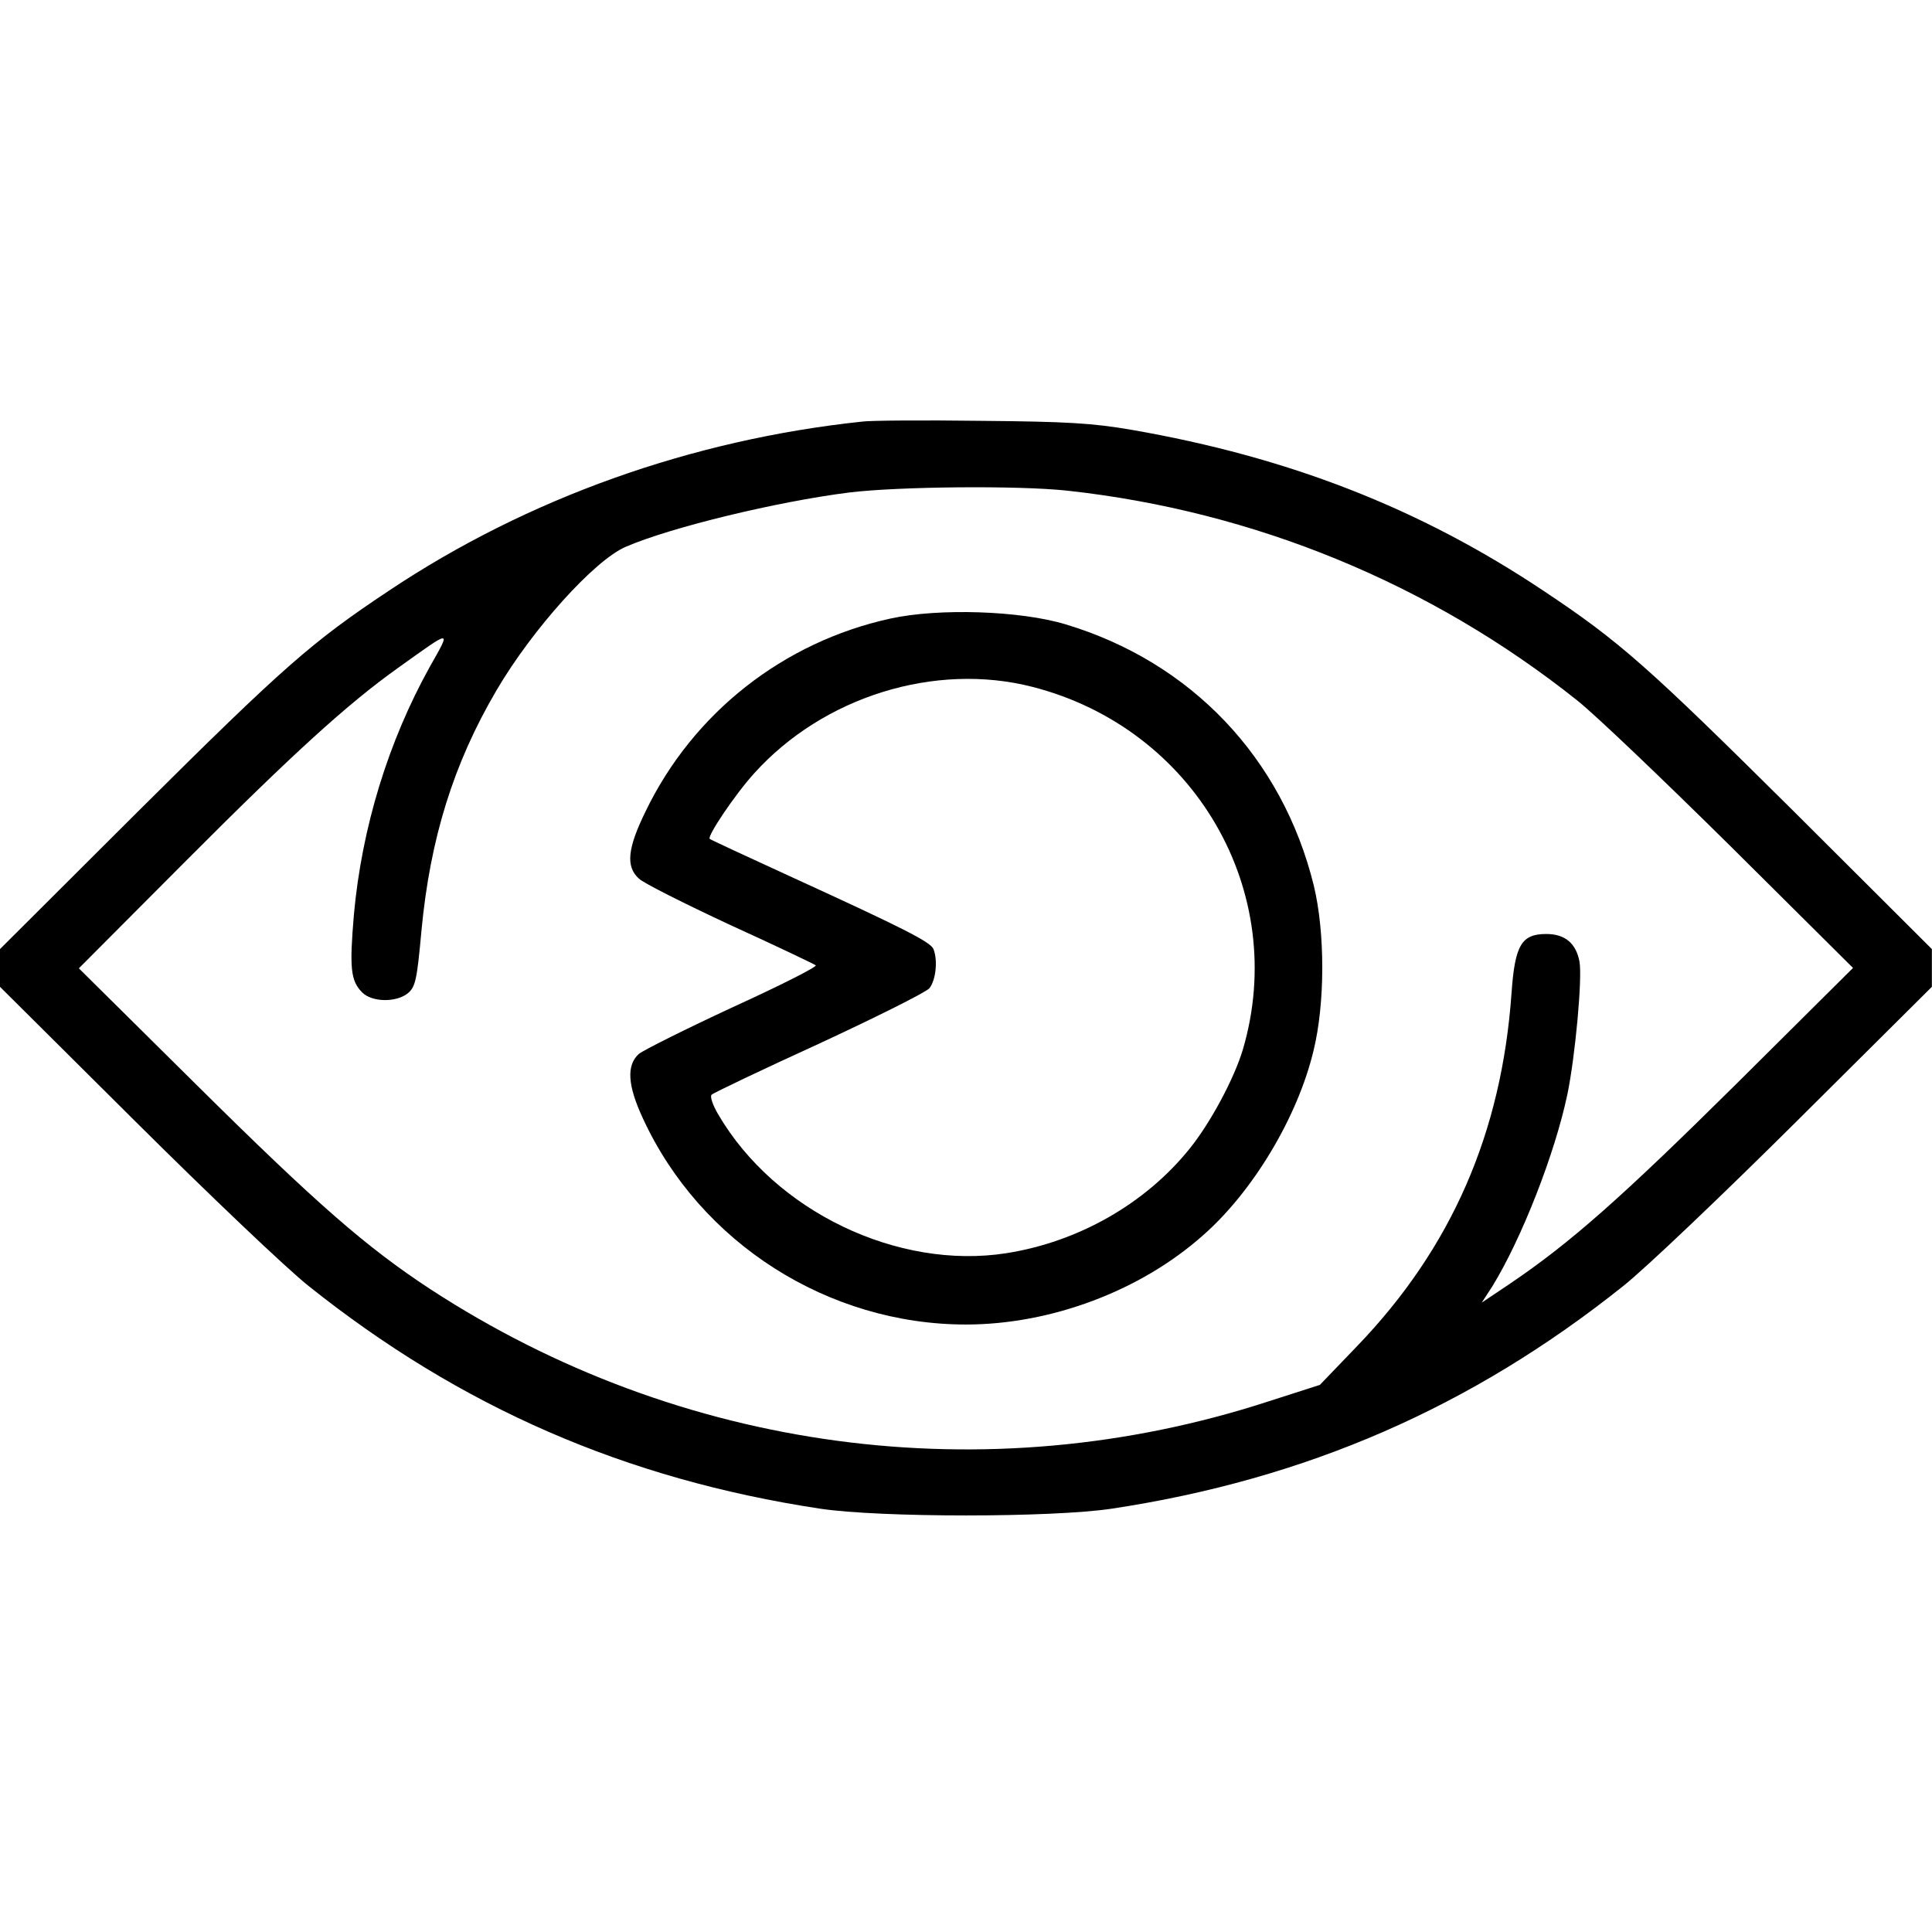
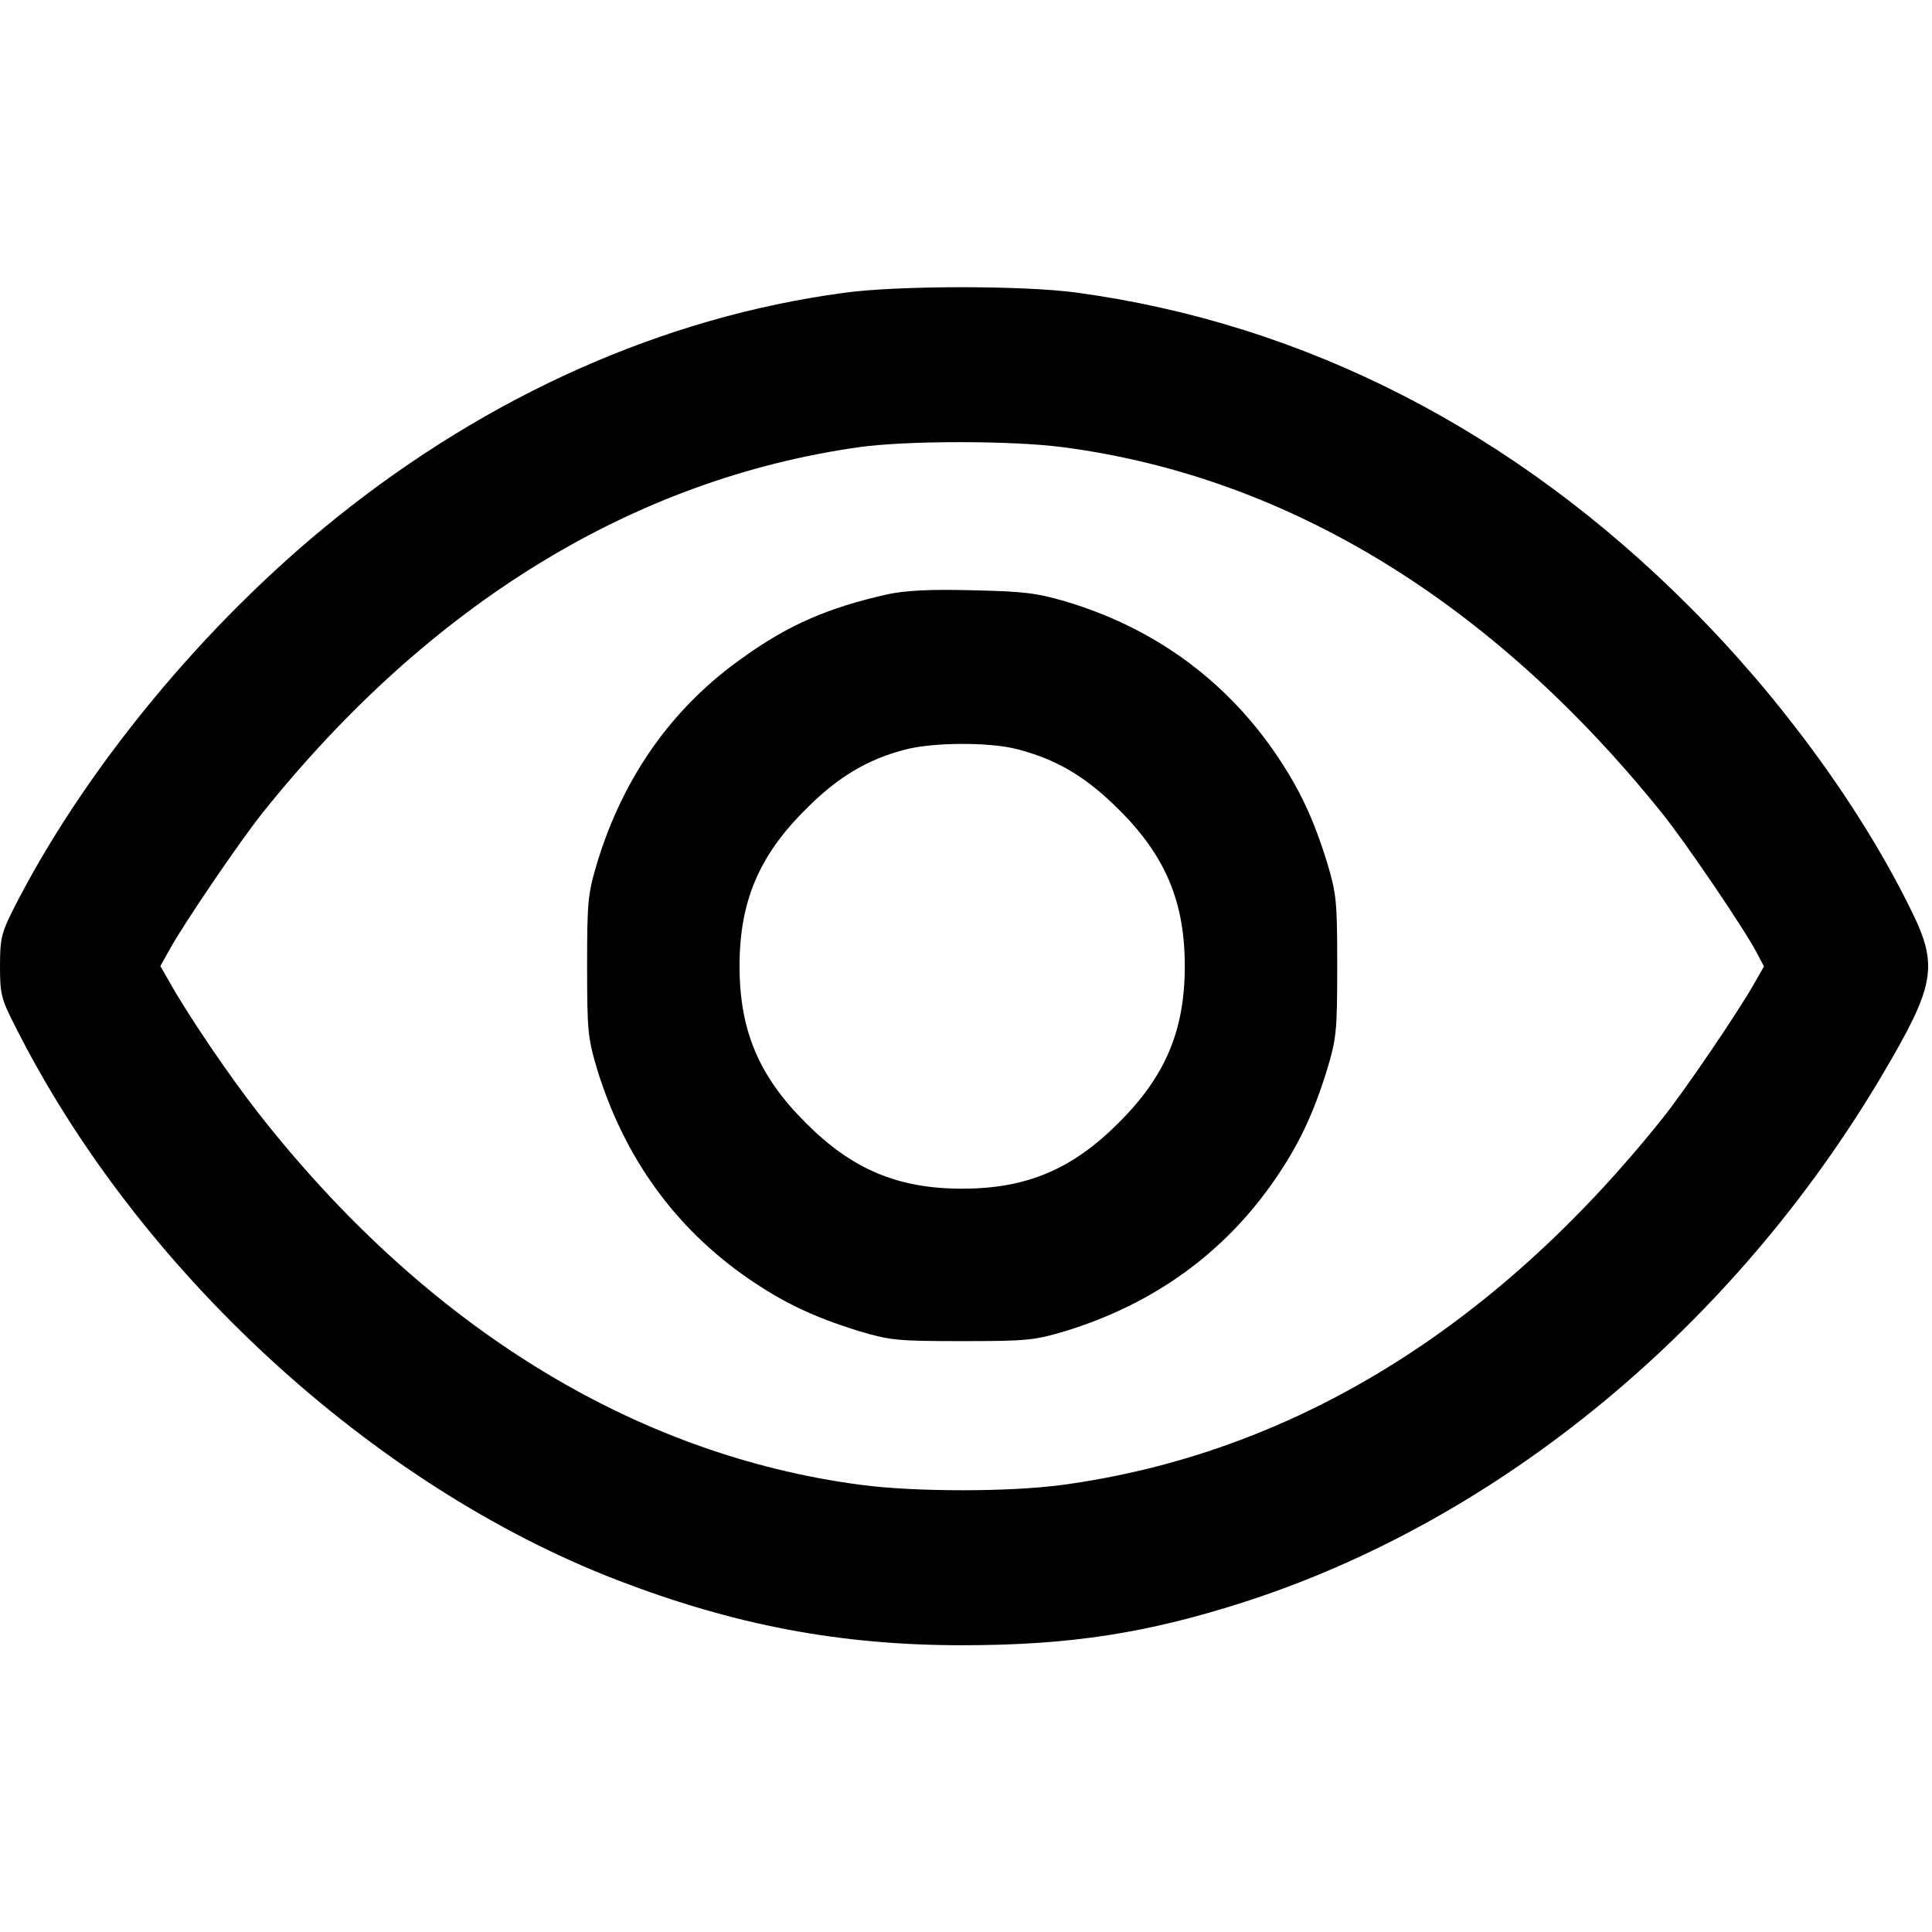
<svg xmlns="http://www.w3.org/2000/svg" version="1.0" width="30pt" height="30pt" viewBox="0 0 30 30" preserveAspectRatio="xMidYMid meet">
  <g transform="translate(0,30) scale(0.005859,-0.005859)" fill="#000000" stroke="none">
-     <path d="M2285 4003 c-452 -48 -887 -203 -1254 -448 -203 -135 -277 -199 -664 -584 l-367 -366 0 -50 0 -50 357 -355 c197 -196 404 -393 461 -438 402 -321 840 -512 1355 -590 159 -24 615 -24 774 0 515 78 953 269 1355 590 57 45 264 242 461 438 l357 355 0 50 0 50 -367 366 c-387 384 -460 449 -663 584 -328 219 -676 354 -1090 426 -104 18 -172 22 -400 24 -151 2 -293 1 -315 -2z m543 -183 c495 -54 963 -246 1352 -556 47 -37 230 -212 408 -388 l323 -321 -313 -311 c-303 -300 -437 -418 -595 -525 l-76 -51 28 43 c78 127 166 352 199 509 21 102 40 309 32 352 -9 48 -38 73 -88 73 -66 0 -83 -30 -92 -156 -26 -371 -159 -676 -409 -936 l-99 -103 -137 -44 c-747 -243 -1559 -134 -2221 298 -169 111 -299 224 -618 540 l-313 310 278 279 c288 289 434 422 569 518 144 103 140 103 83 2 -110 -198 -180 -426 -201 -656 -12 -142 -9 -176 22 -207 26 -26 90 -27 121 -2 20 17 24 34 36 166 23 244 85 443 199 637 95 162 259 344 342 380 120 52 402 120 592 144 130 16 448 19 578 5z" />
-     <path d="M2360 3481 c-284 -62 -523 -250 -649 -511 -48 -98 -53 -146 -18 -178 12 -12 122 -67 242 -123 121 -55 223 -104 227 -107 4 -4 -95 -54 -220 -111 -125 -58 -237 -114 -249 -124 -33 -30 -30 -83 11 -171 152 -330 491 -546 856 -546 225 0 463 89 629 237 132 116 250 313 292 488 31 125 31 314 1 438 -83 338 -325 593 -659 693 -120 36 -335 43 -463 15z m376 -181 c430 -110 681 -543 558 -961 -23 -77 -86 -195 -142 -264 -117 -145 -294 -246 -485 -276 -288 -45 -613 111 -763 367 -15 25 -23 49 -18 53 5 5 133 66 284 135 151 70 283 136 293 147 17 21 23 73 11 104 -8 19 -79 55 -374 190 -118 54 -217 100 -219 102 -8 6 67 118 118 174 183 203 479 295 737 229z" />
+     <path d="M2235 4344 c-475 -64 -938 -270 -1345 -597 -349 -280 -669 -669 -856 -1039 -30 -60 -34 -76 -34 -148 0 -74 3 -87 40 -159 324 -646 947 -1218 1595 -1468 312 -120 591 -173 915 -173 286 0 492 32 752 116 678 220 1294 731 1688 1398 138 234 148 286 76 432 -132 270 -345 563 -586 804 -466 468 -1022 753 -1628 835 -140 19 -476 19 -617 -1z m583 -409 c594 -78 1137 -410 1587 -970 60 -74 216 -304 250 -368 l20 -38 -24 -42 c-40 -72 -187 -289 -246 -362 -447 -559 -985 -888 -1589 -970 -140 -19 -390 -19 -534 0 -601 79 -1154 420 -1597 985 -79 101 -186 259 -236 348 l-24 42 24 43 c39 71 187 288 246 362 443 554 983 885 1580 970 127 18 408 18 543 0z" />
+     <path d="M2351 3545 c-155 -35 -260 -80 -380 -166 -187 -131 -318 -315 -388 -544 -25 -84 -27 -102 -27 -275 0 -173 2 -191 27 -275 72 -233 206 -419 400 -553 93 -64 173 -102 292 -139 84 -25 102 -27 275 -27 173 0 191 2 275 27 233 72 419 206 553 400 64 93 102 173 139 292 25 84 27 102 27 275 0 173 -2 191 -27 275 -37 119 -75 199 -139 292 -134 194 -322 330 -553 399 -78 23 -112 27 -250 30 -114 3 -178 -1 -224 -11z m344 -410 c105 -27 183 -73 270 -160 124 -123 175 -245 175 -415 0 -170 -51 -292 -175 -415 -123 -124 -245 -175 -415 -175 -170 0 -292 51 -415 175 -124 123 -175 245 -175 415 0 170 51 292 175 415 85 86 164 133 265 159 73 19 221 20 295 1z" />
  </g>
</svg>
